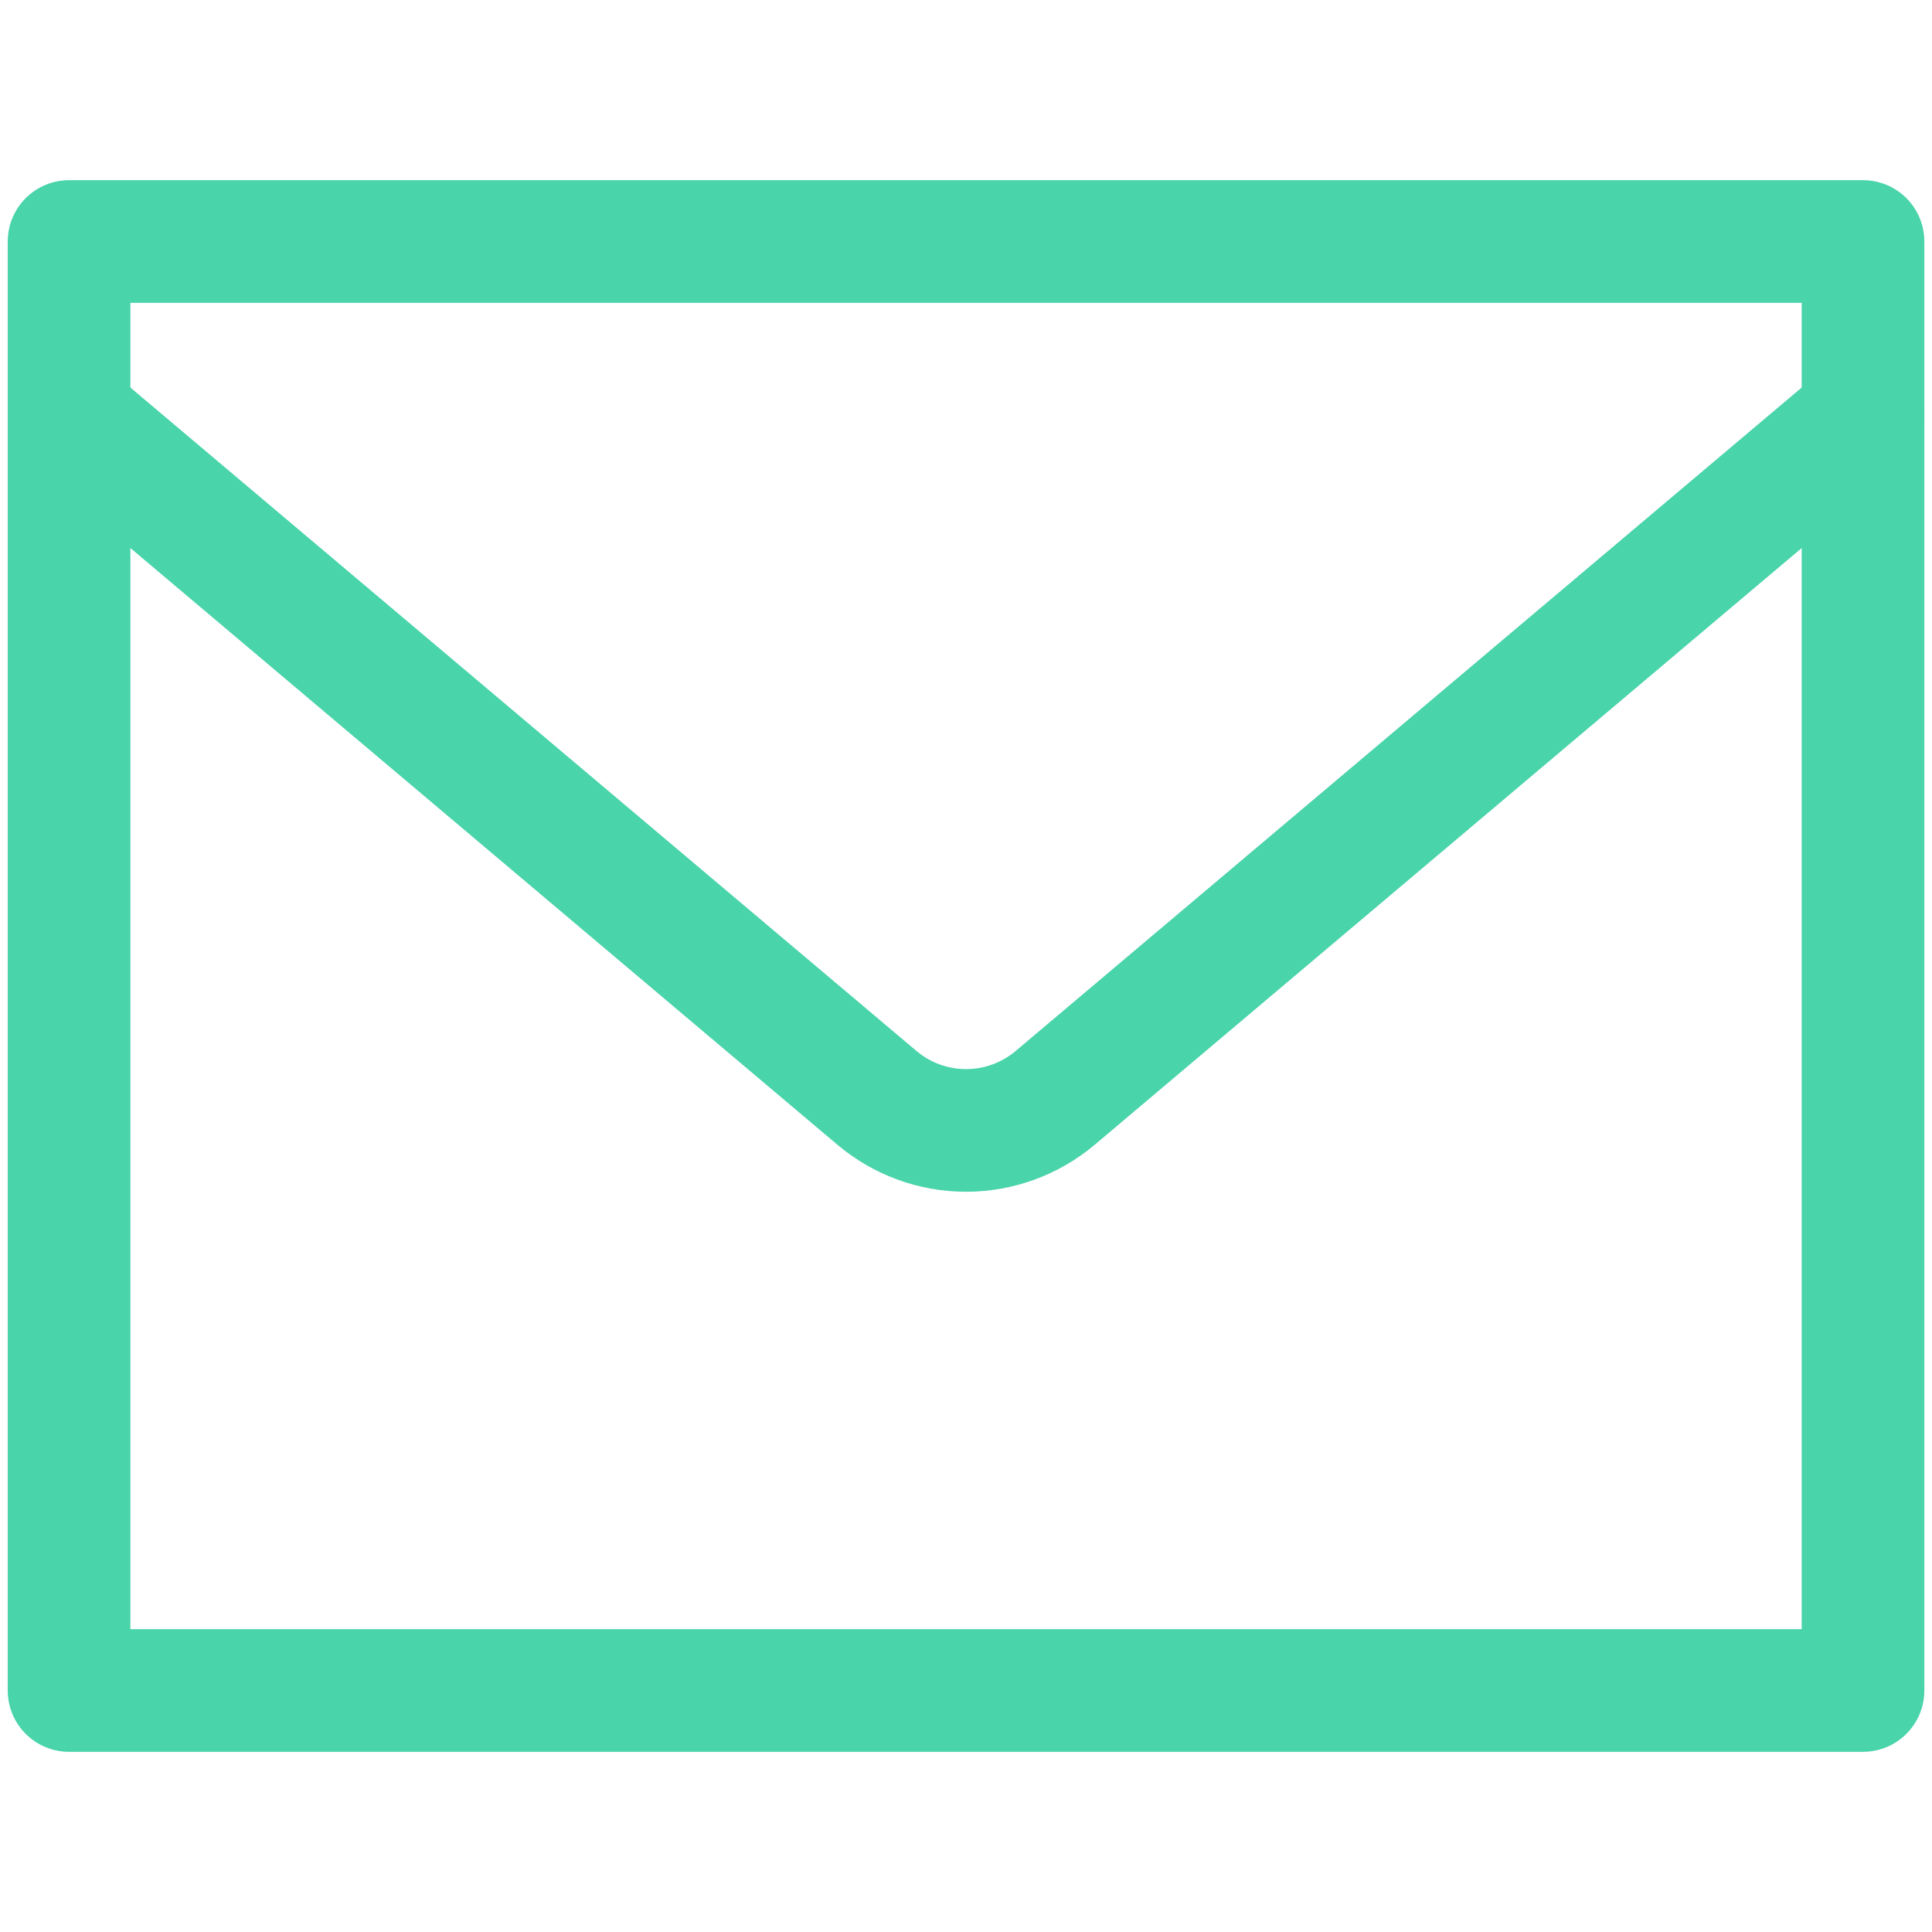
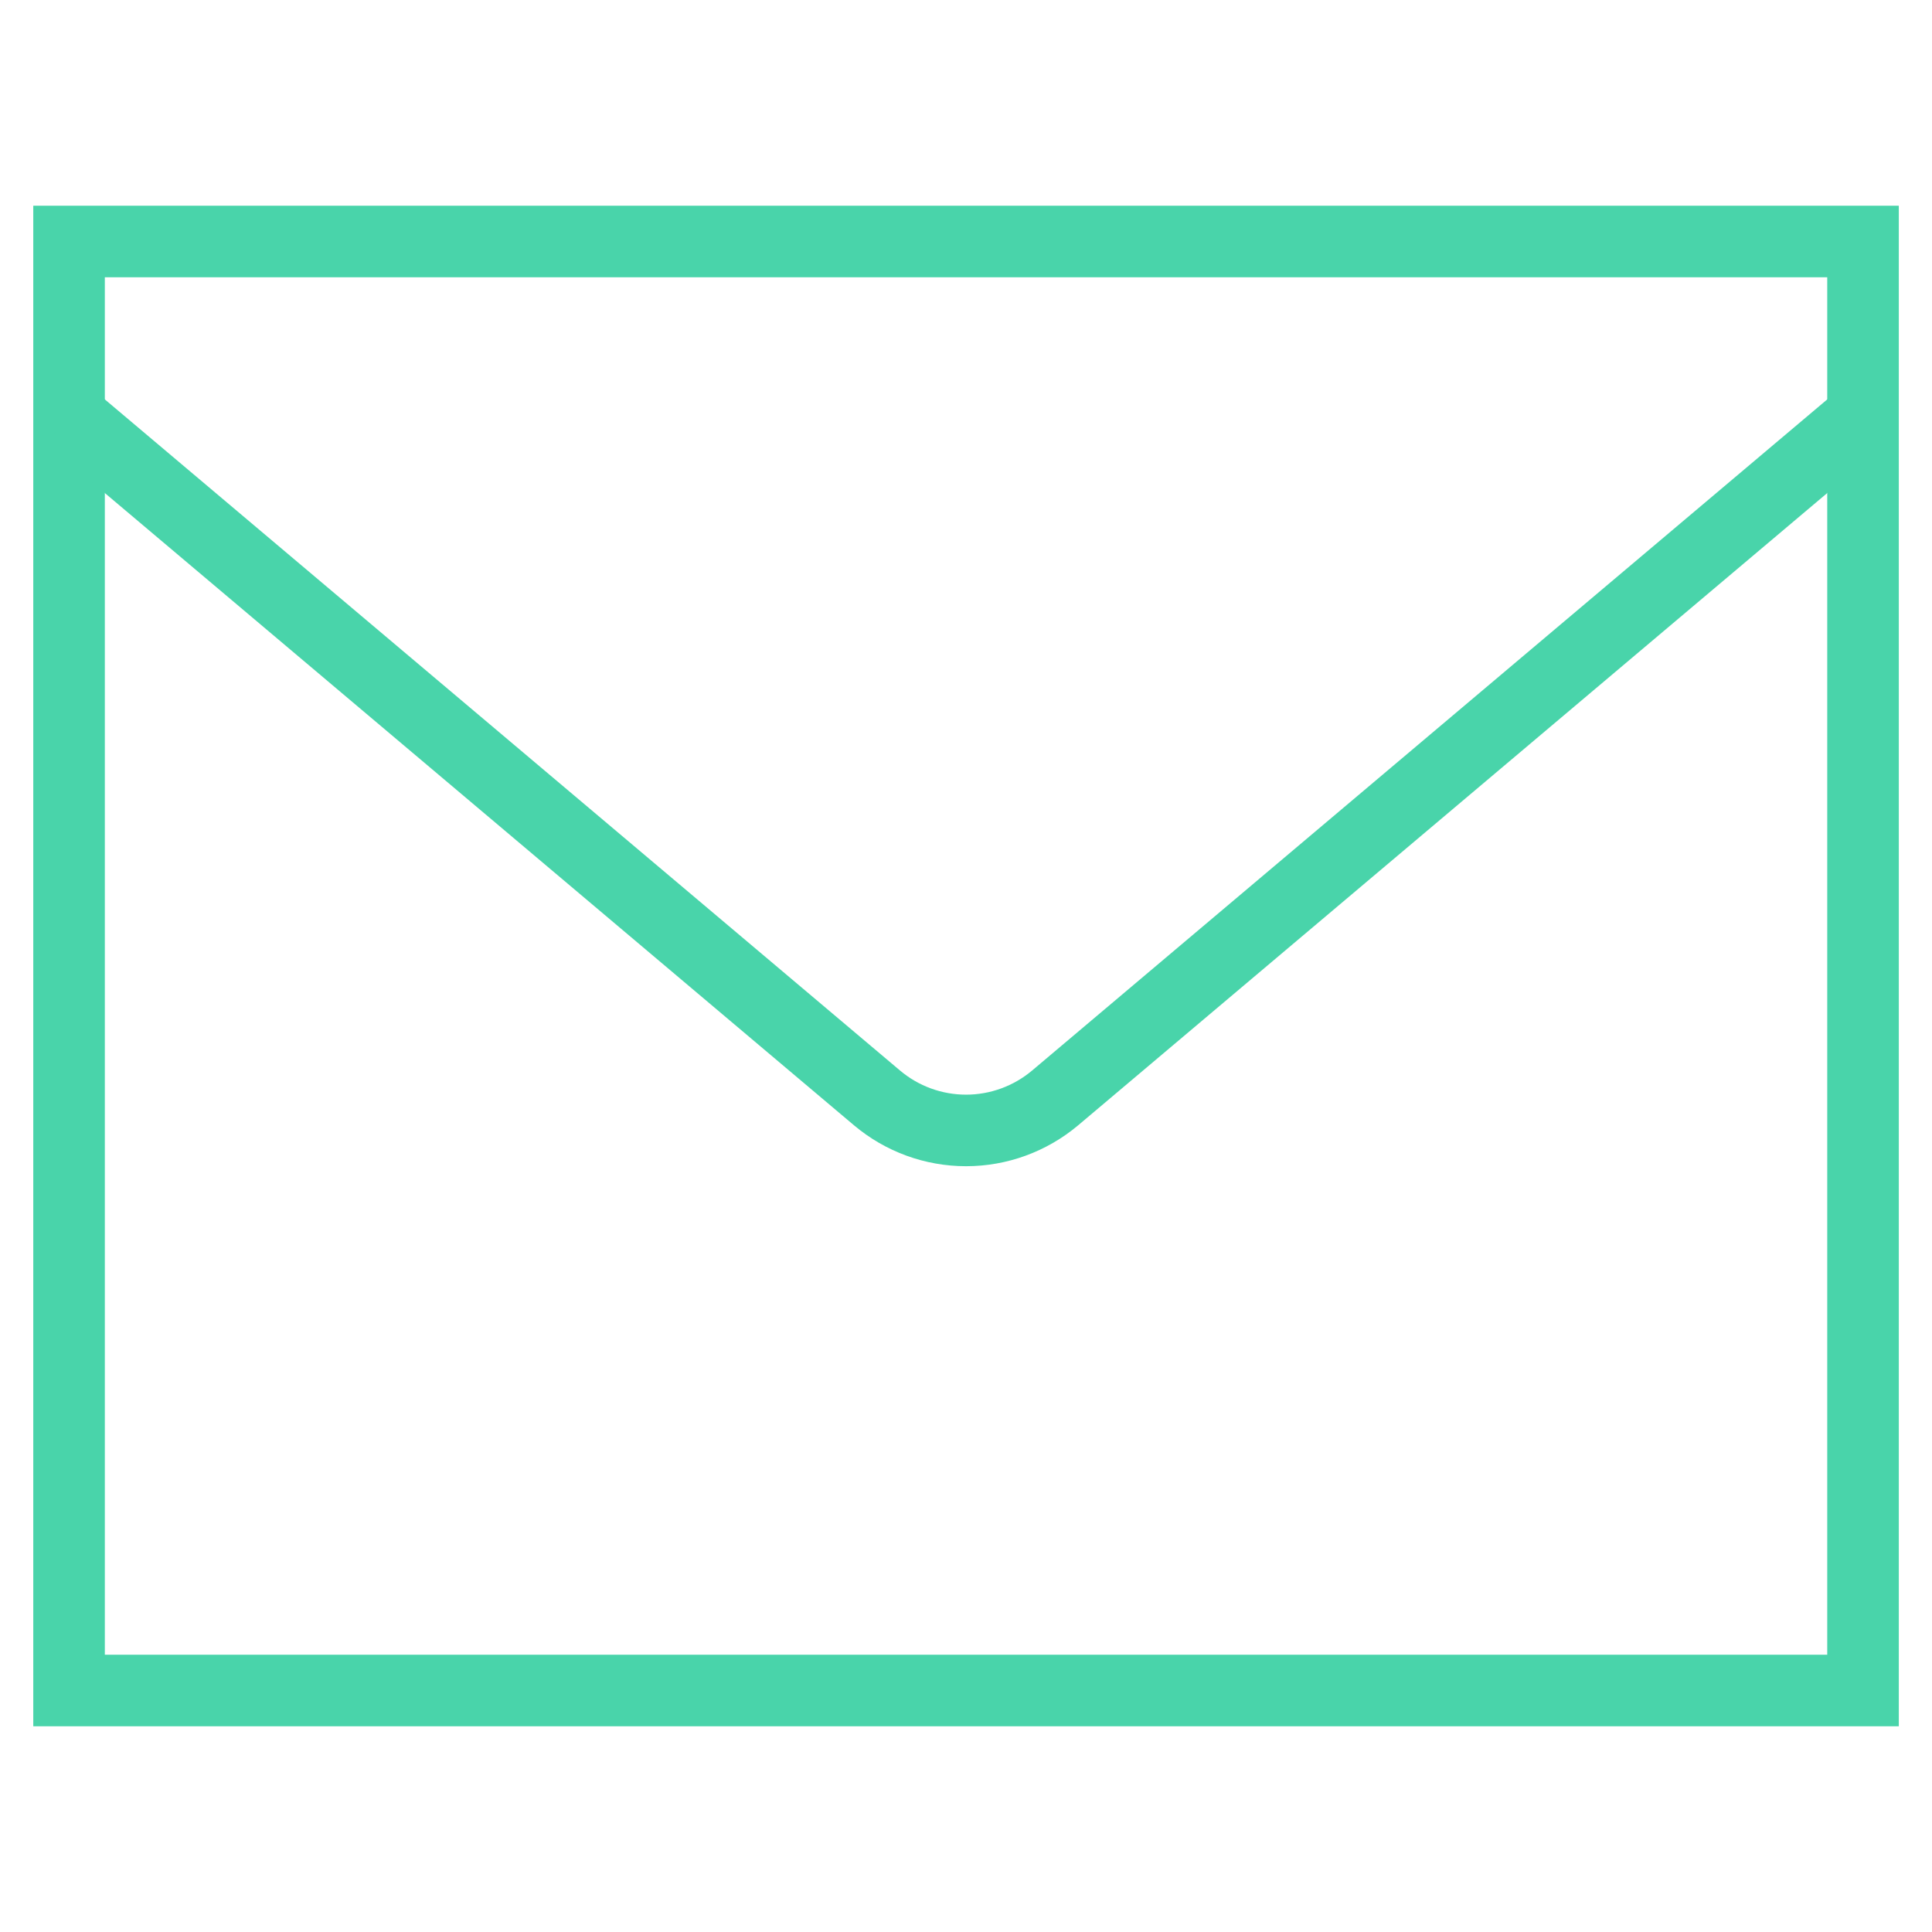
<svg xmlns="http://www.w3.org/2000/svg" width="27" height="27" viewBox="0 0 27 27" fill="none">
-   <path d="M0.965 3.375H26.036V23.625H0.965V3.375Z" stroke="#49D4AA" stroke-width="1.714" stroke-linecap="round" stroke-linejoin="round" />
-   <path d="M0.965 5.814L12.257 15.344C12.605 15.637 13.045 15.798 13.501 15.798C13.956 15.798 14.396 15.637 14.745 15.344L26.036 5.814" stroke="#49D4AA" stroke-width="1.714" stroke-linecap="round" stroke-linejoin="round" />
+   <path d="M0.965 3.375H26.036V23.625H0.965V3.375Z" stroke="#49D4AA" strokeWidth="1.714" strokeLinecap="round" strokeLinejoin="round" />
+   <path d="M0.965 5.814L12.257 15.344C12.605 15.637 13.045 15.798 13.501 15.798C13.956 15.798 14.396 15.637 14.745 15.344L26.036 5.814" stroke="#49D4AA" strokeWidth="1.714" strokeLinecap="round" strokeLinejoin="round" />
</svg>
